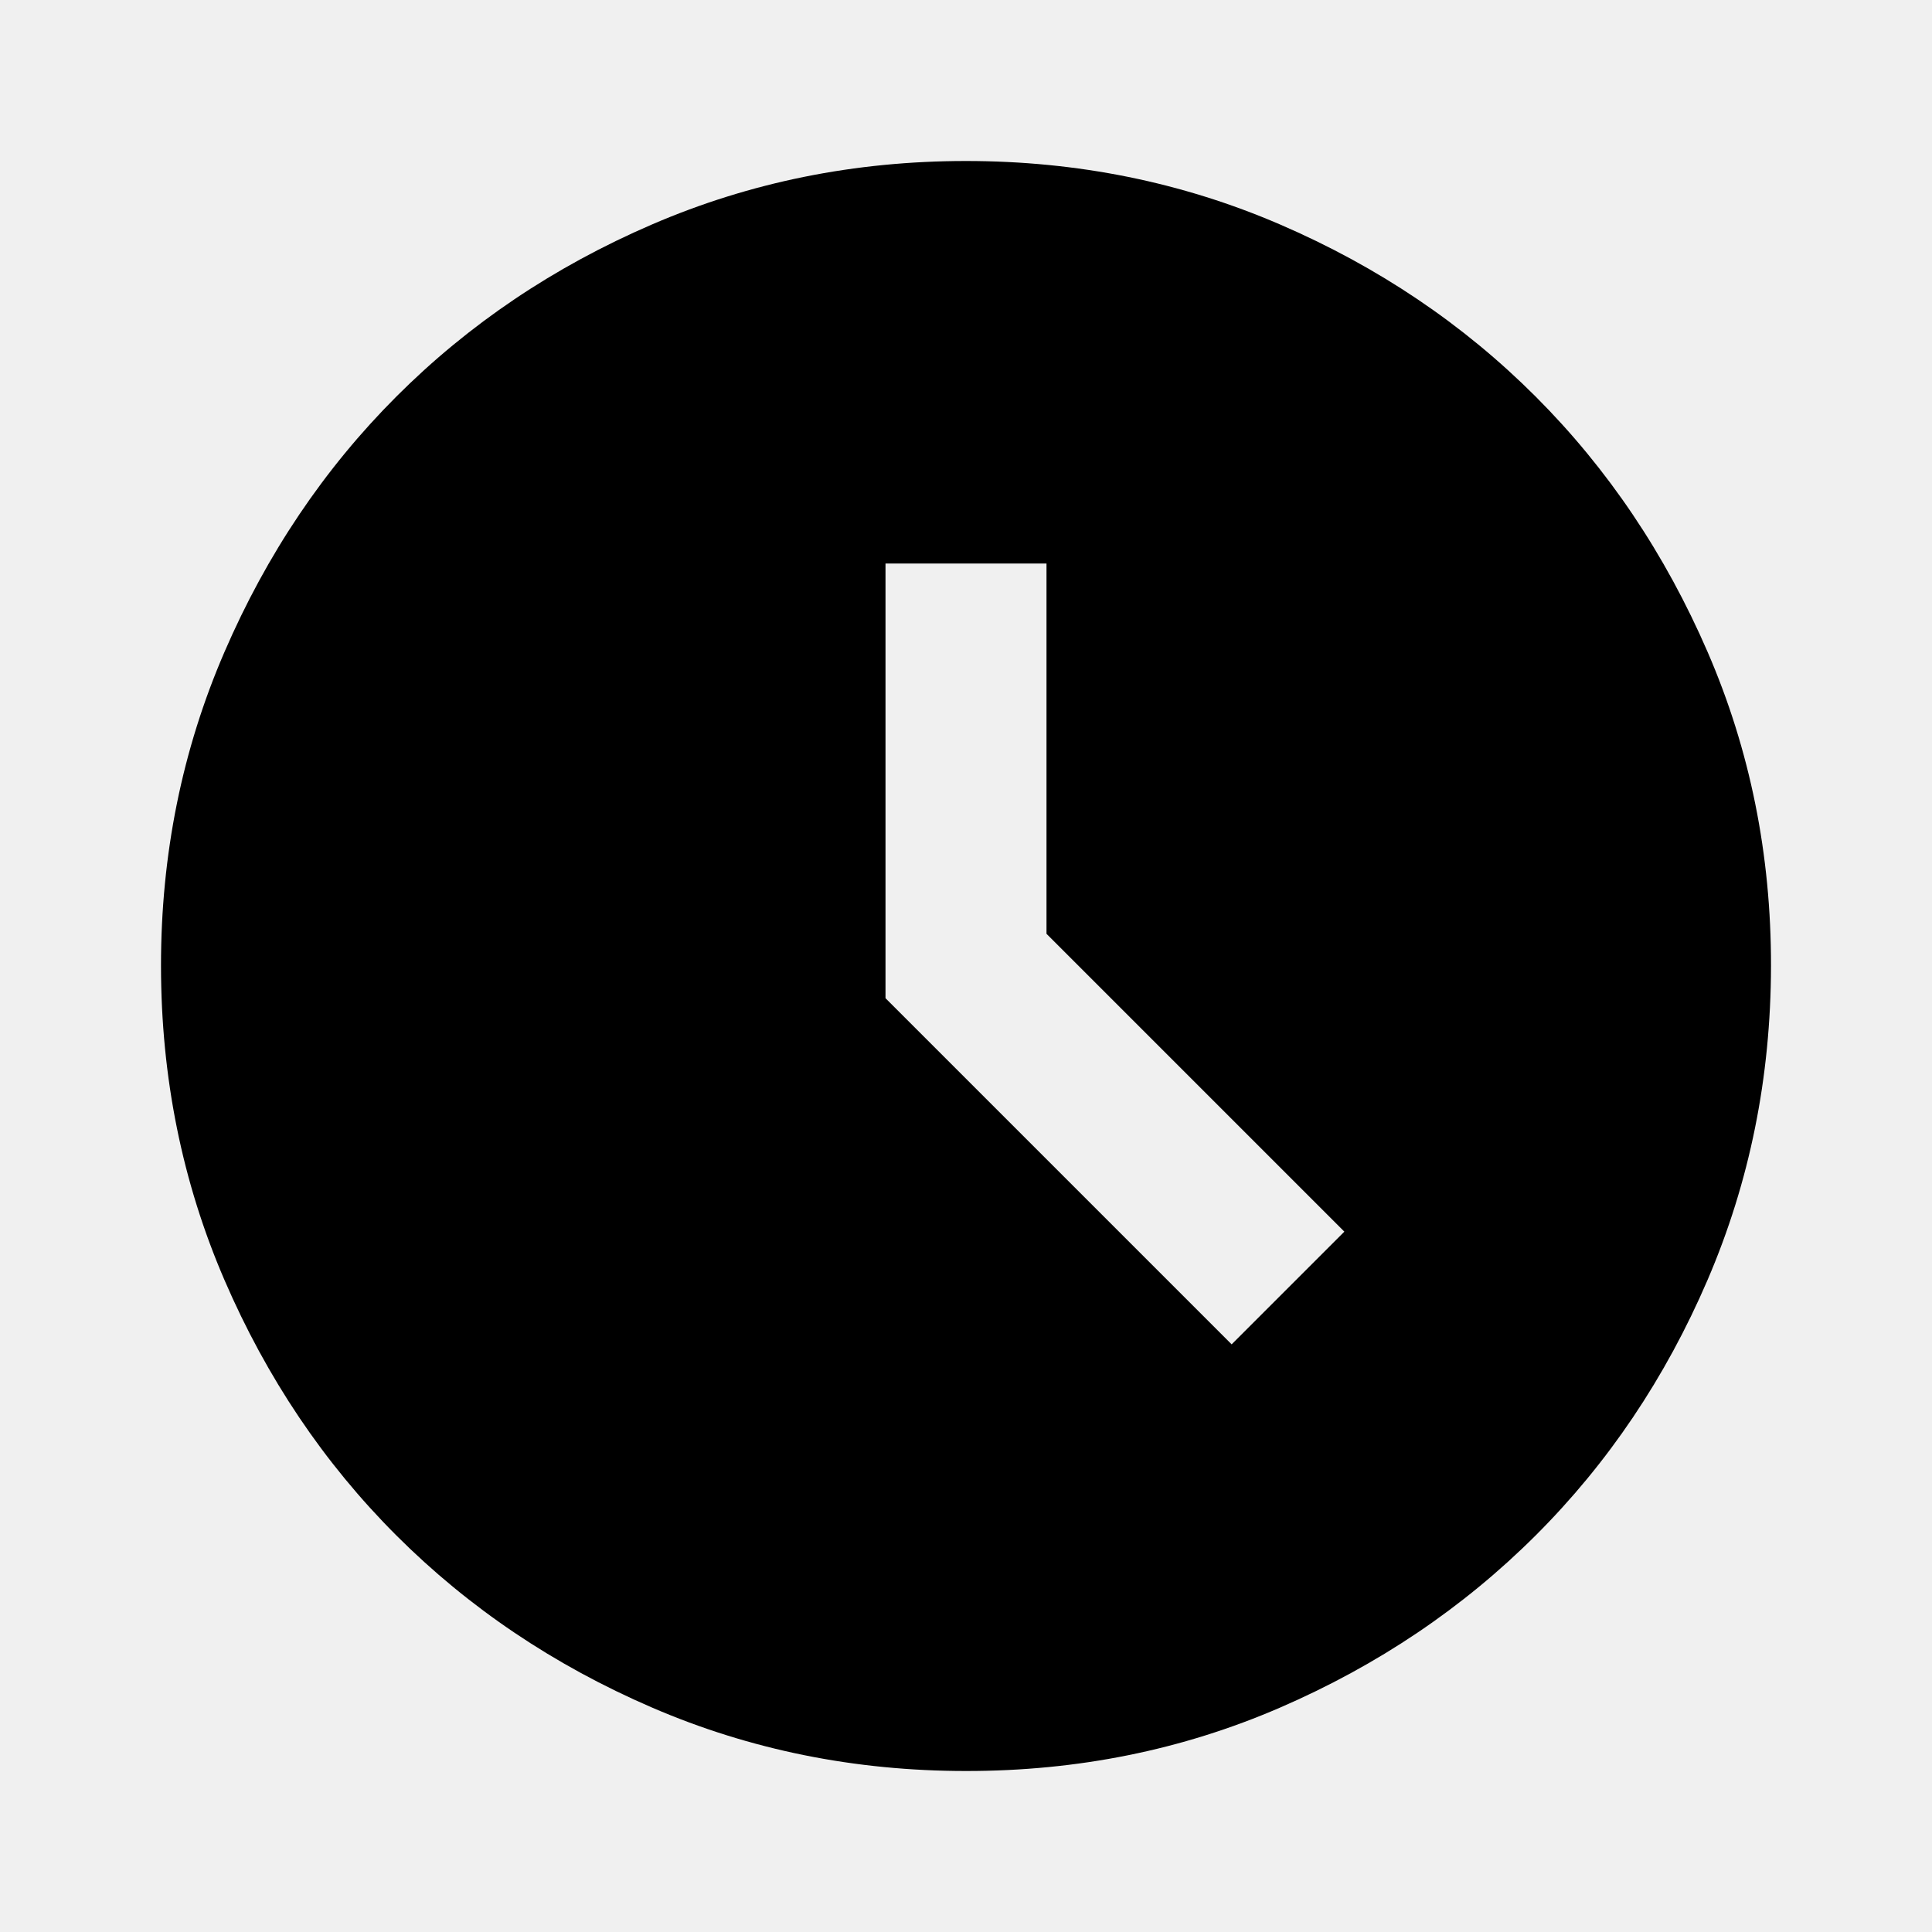
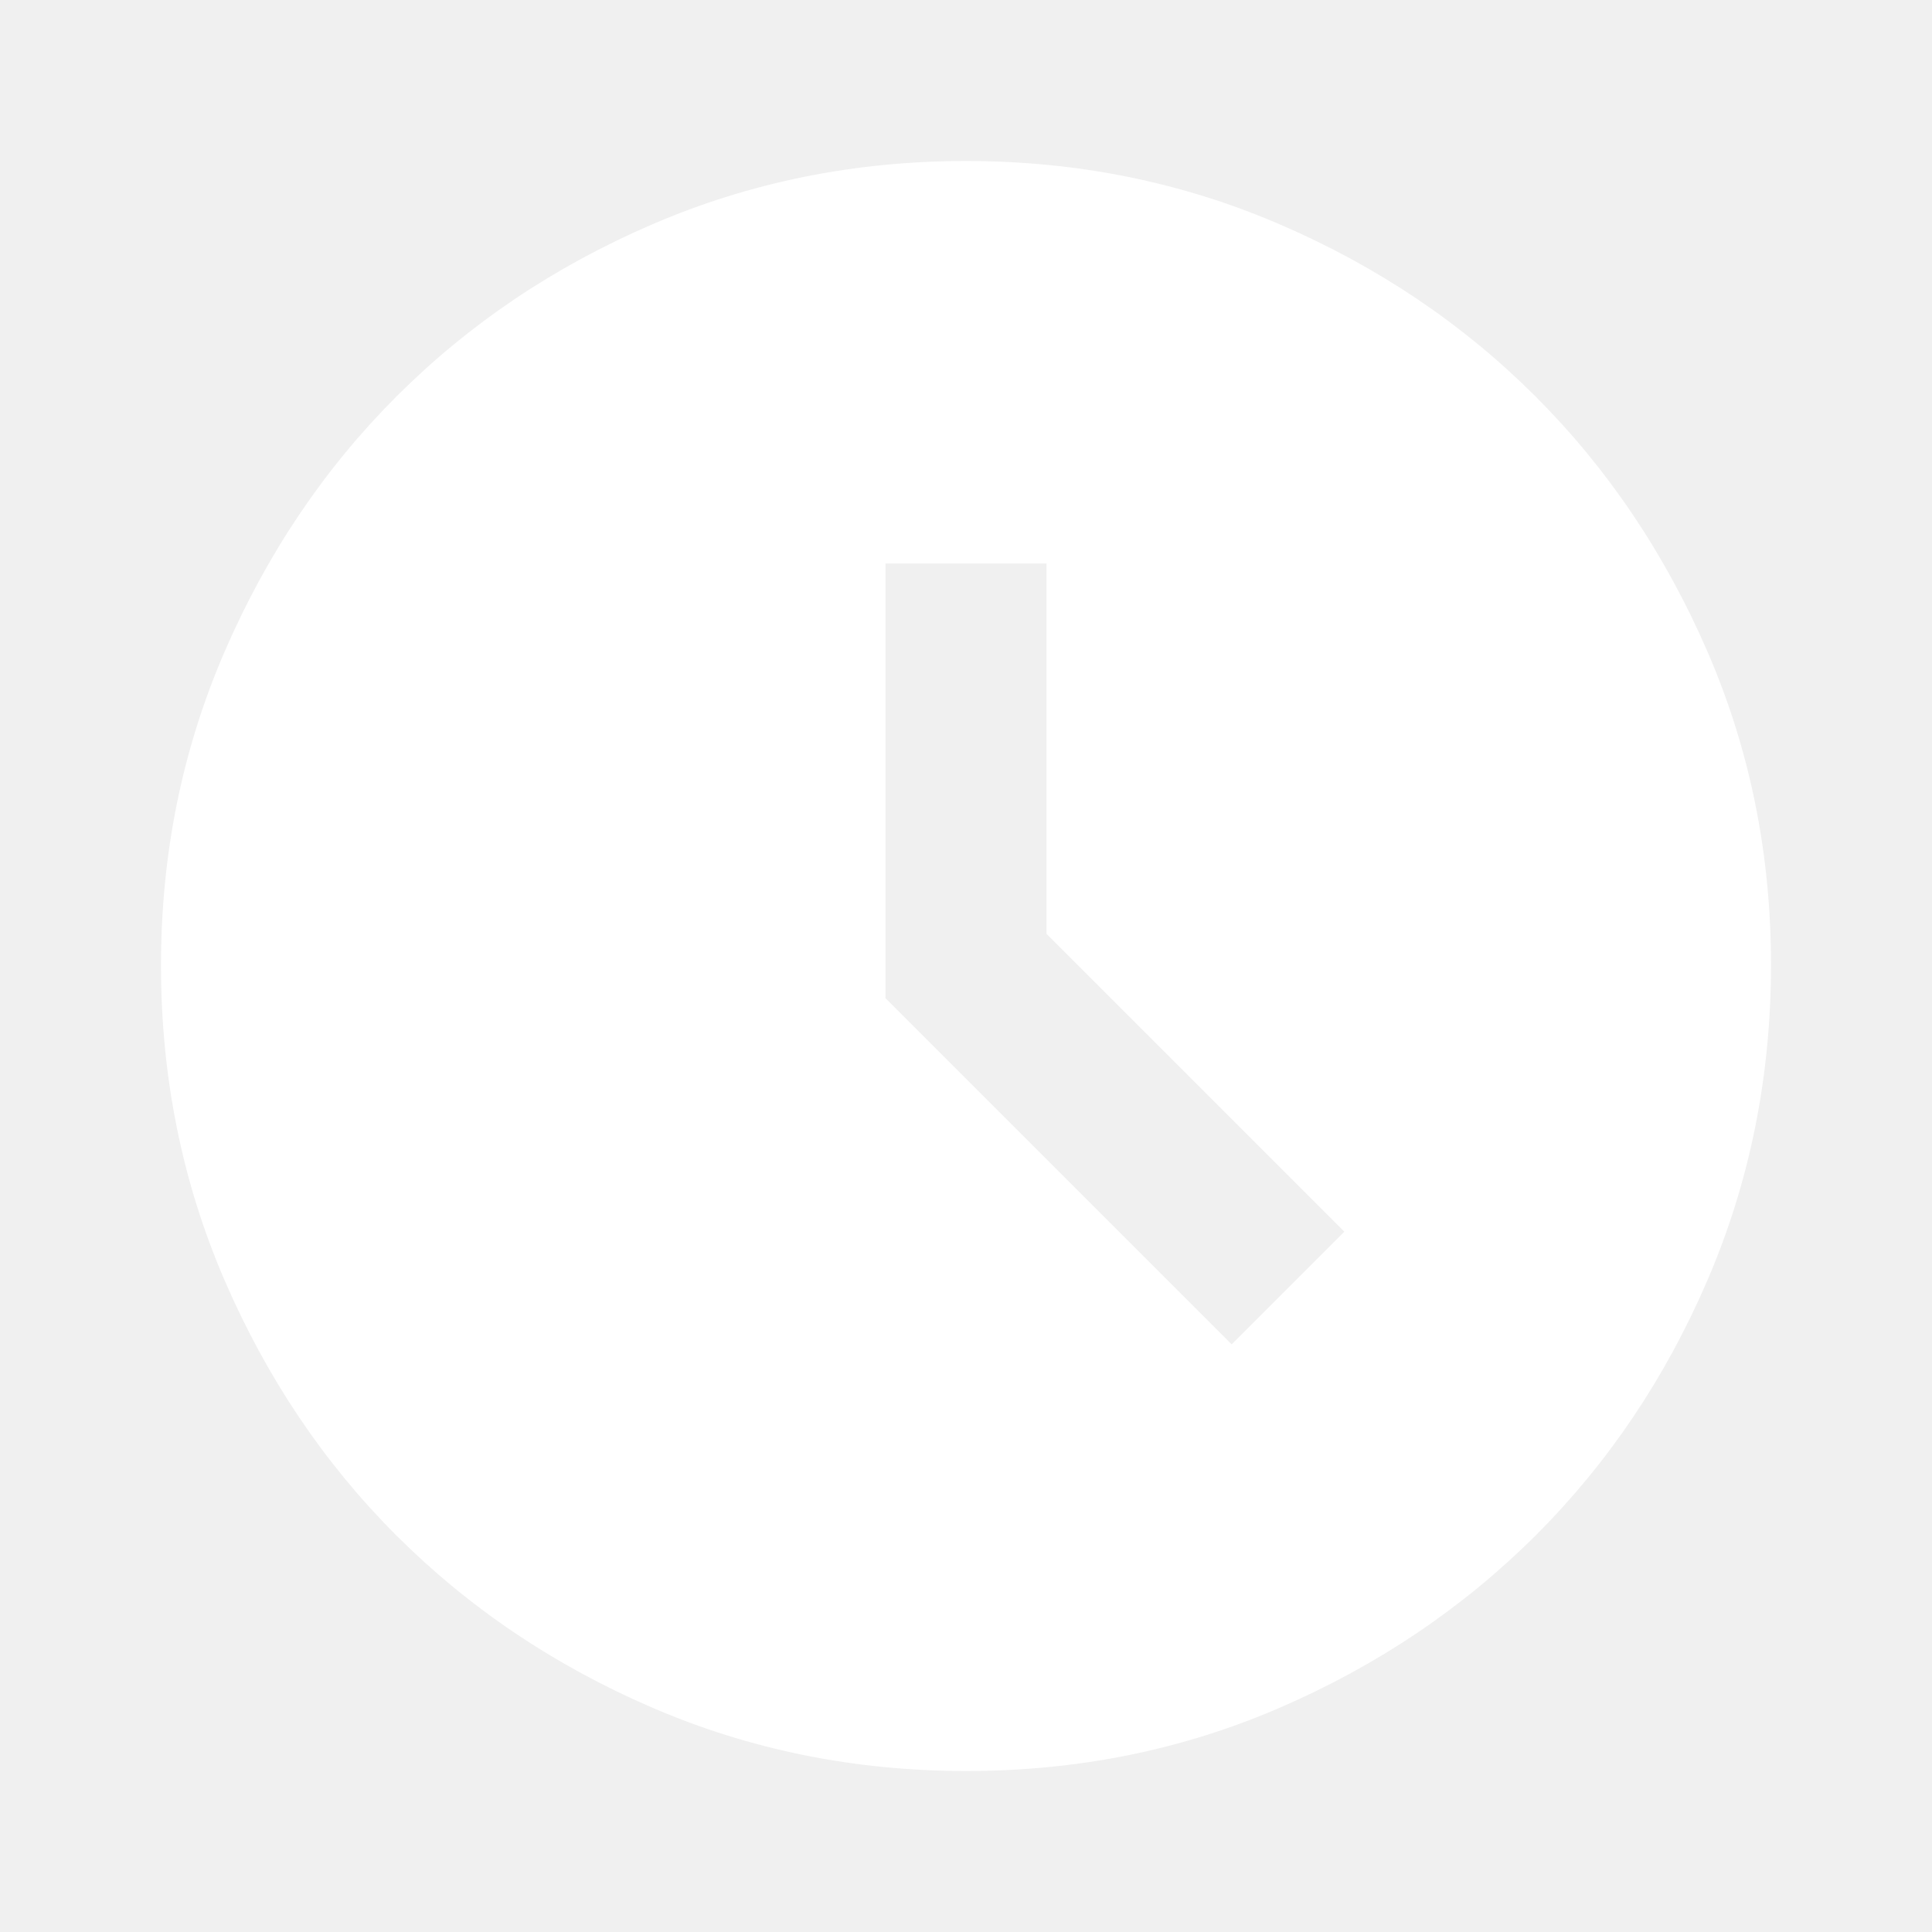
<svg xmlns="http://www.w3.org/2000/svg" width="24" height="24" viewBox="0 0 24 24" fill="none">
-   <path d="M15.3 16.7L16.7 15.3L13 11.6V7H11V12.4L15.3 16.7ZM12 22C10.617 22 9.317 21.737 8.1 21.212C6.883 20.687 5.825 19.974 4.925 19.075C4.025 18.176 3.313 17.117 2.788 15.9C2.263 14.683 2.001 13.383 2 12C1.999 10.617 2.262 9.317 2.788 8.1C3.314 6.883 4.026 5.824 4.925 4.925C5.824 4.026 6.882 3.313 8.1 2.788C9.318 2.263 10.618 2 12 2C13.382 2 14.682 2.263 15.9 2.788C17.118 3.313 18.176 4.026 19.075 4.925C19.974 5.824 20.686 6.883 21.213 8.1C21.74 9.317 22.002 10.617 22 12C21.998 13.383 21.735 14.683 21.212 15.9C20.689 17.117 19.976 18.176 19.075 19.075C18.174 19.974 17.115 20.687 15.9 21.213C14.685 21.739 13.385 22.001 12 22Z" fill="black" />
+   <path d="M15.3 16.7L16.7 15.3L13 11.6V7H11V12.4L15.3 16.7ZM12 22C10.617 22 9.317 21.737 8.1 21.212C6.883 20.687 5.825 19.974 4.925 19.075C4.025 18.176 3.313 17.117 2.788 15.9C2.263 14.683 2.001 13.383 2 12C1.999 10.617 2.262 9.317 2.788 8.1C3.314 6.883 4.026 5.824 4.925 4.925C5.824 4.026 6.882 3.313 8.1 2.788C9.318 2.263 10.618 2 12 2C13.382 2 14.682 2.263 15.9 2.788C17.118 3.313 18.176 4.026 19.075 4.925C19.974 5.824 20.686 6.883 21.213 8.1C21.74 9.317 22.002 10.617 22 12C21.998 13.383 21.735 14.683 21.212 15.9C20.689 17.117 19.976 18.176 19.075 19.075C18.174 19.974 17.115 20.687 15.9 21.213C14.685 21.739 13.385 22.001 12 22Z" fill="white" />
</svg>
